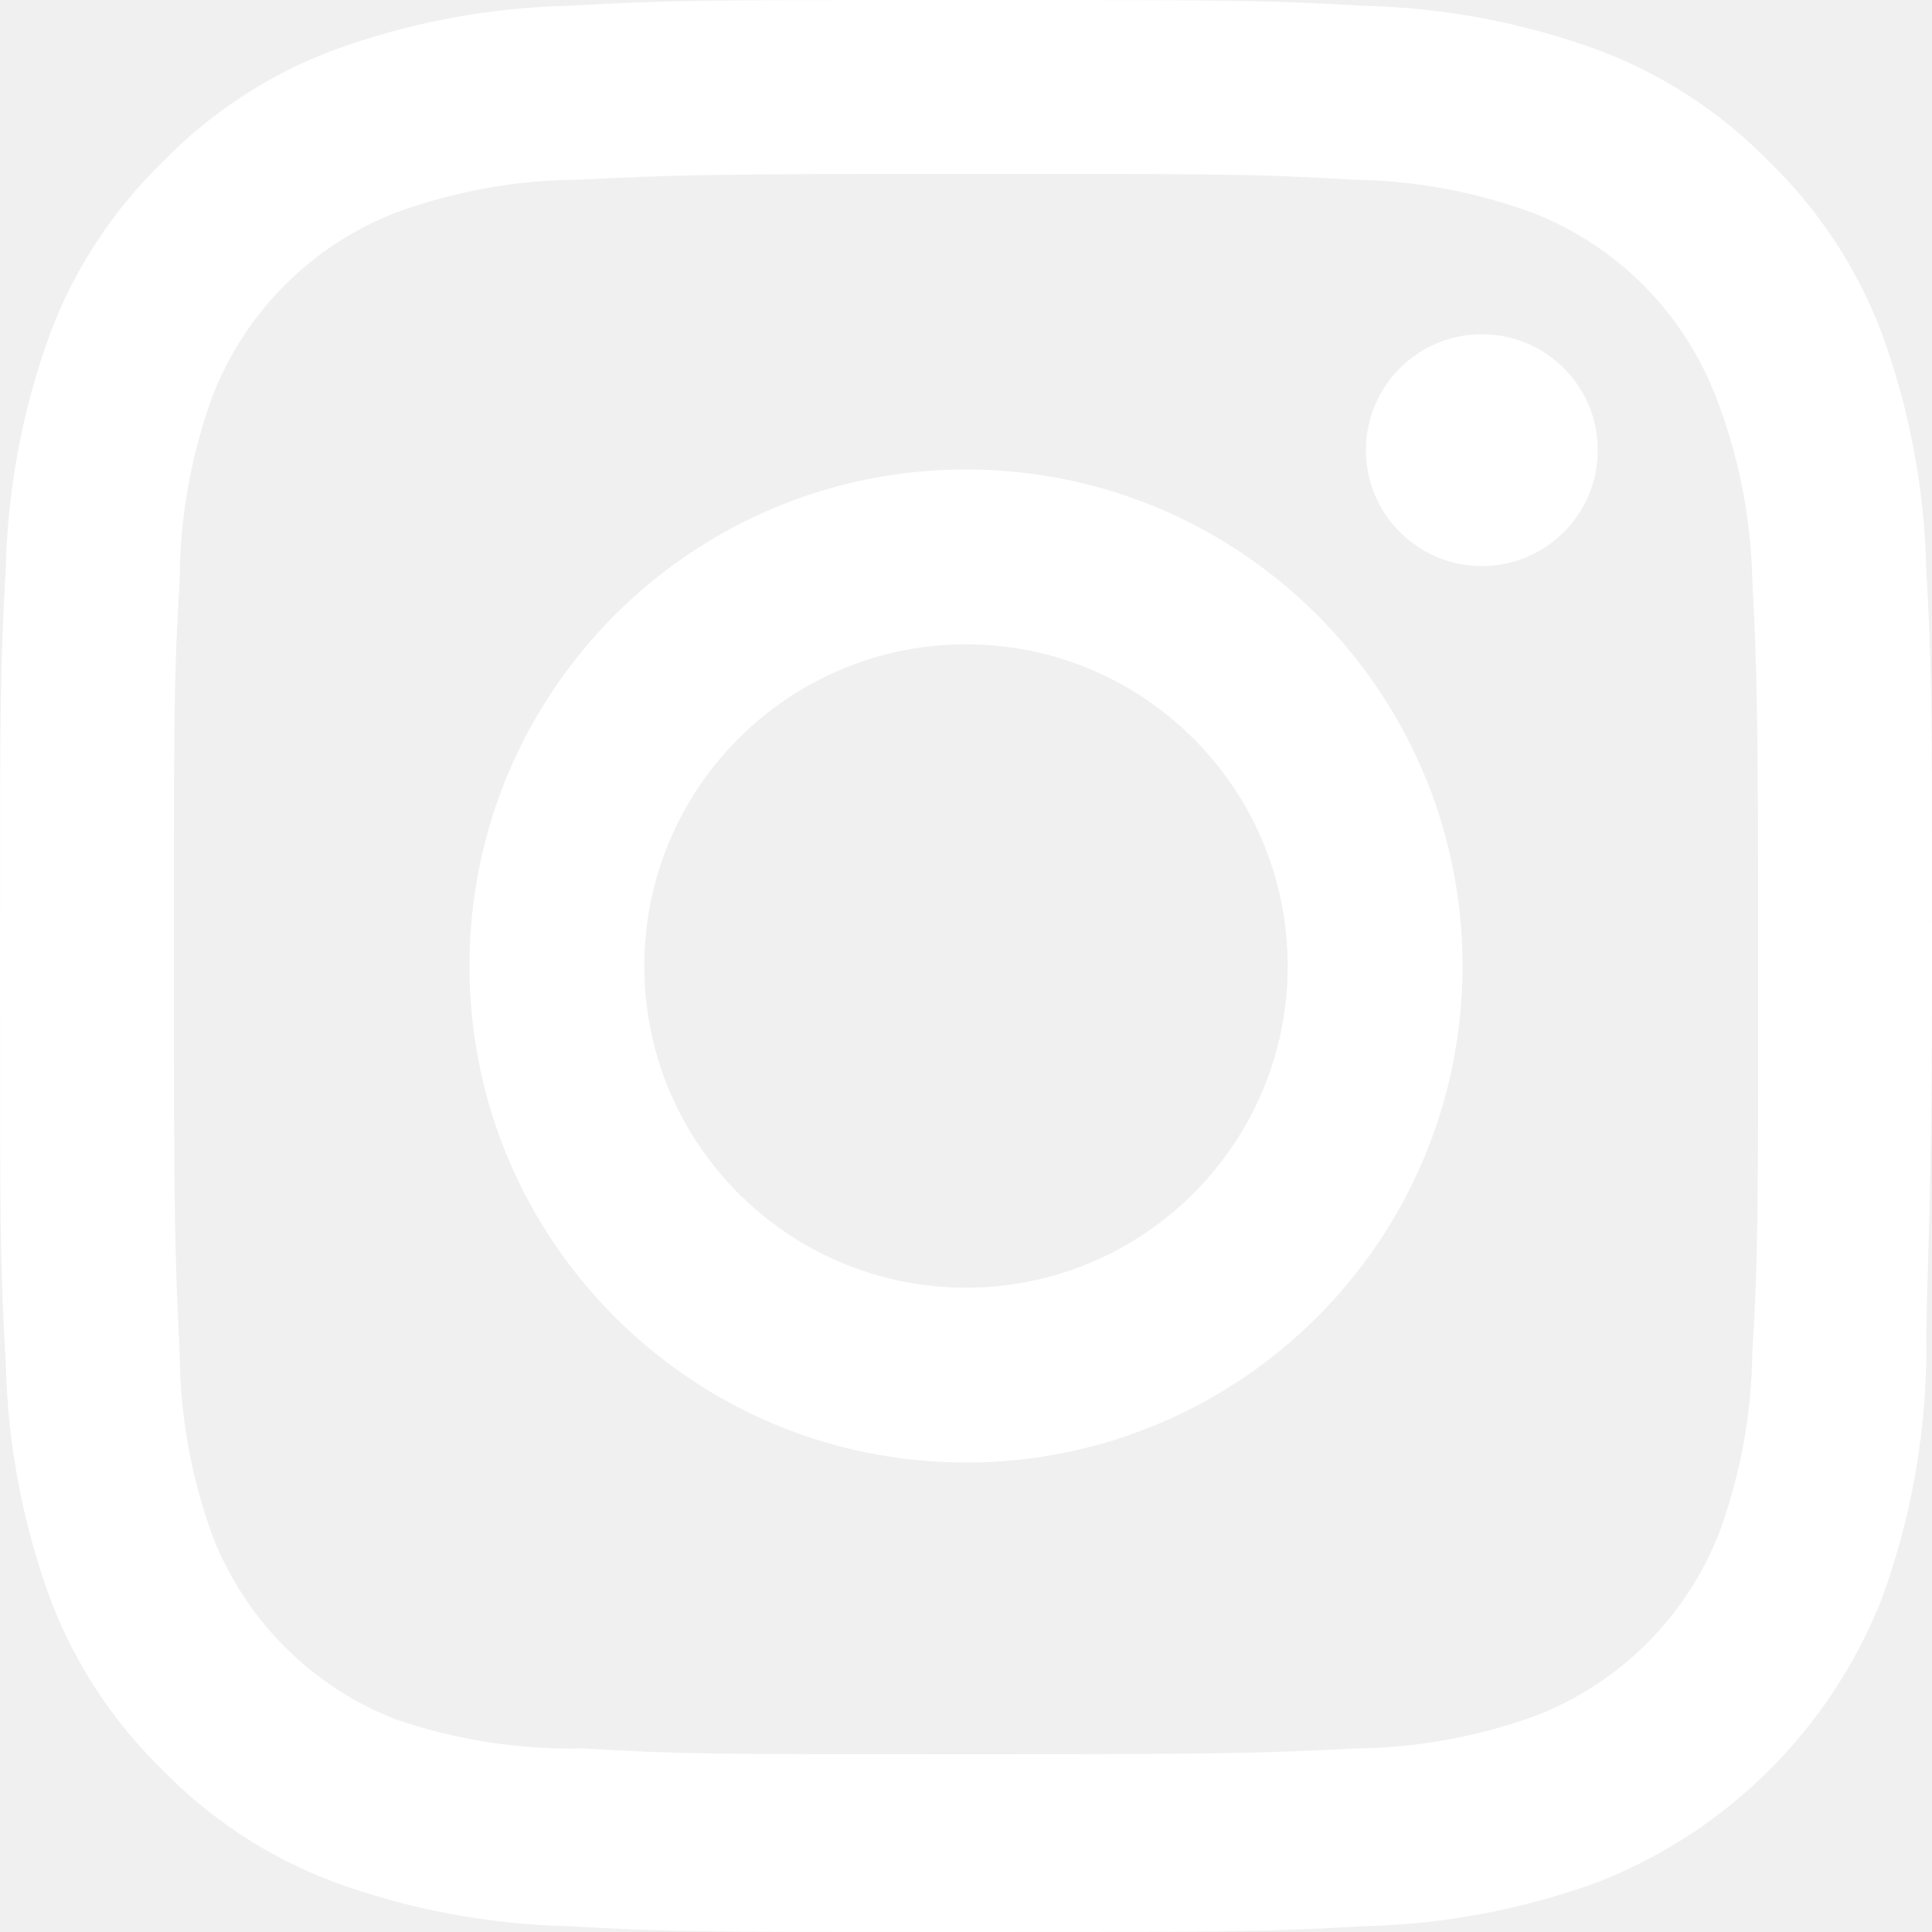
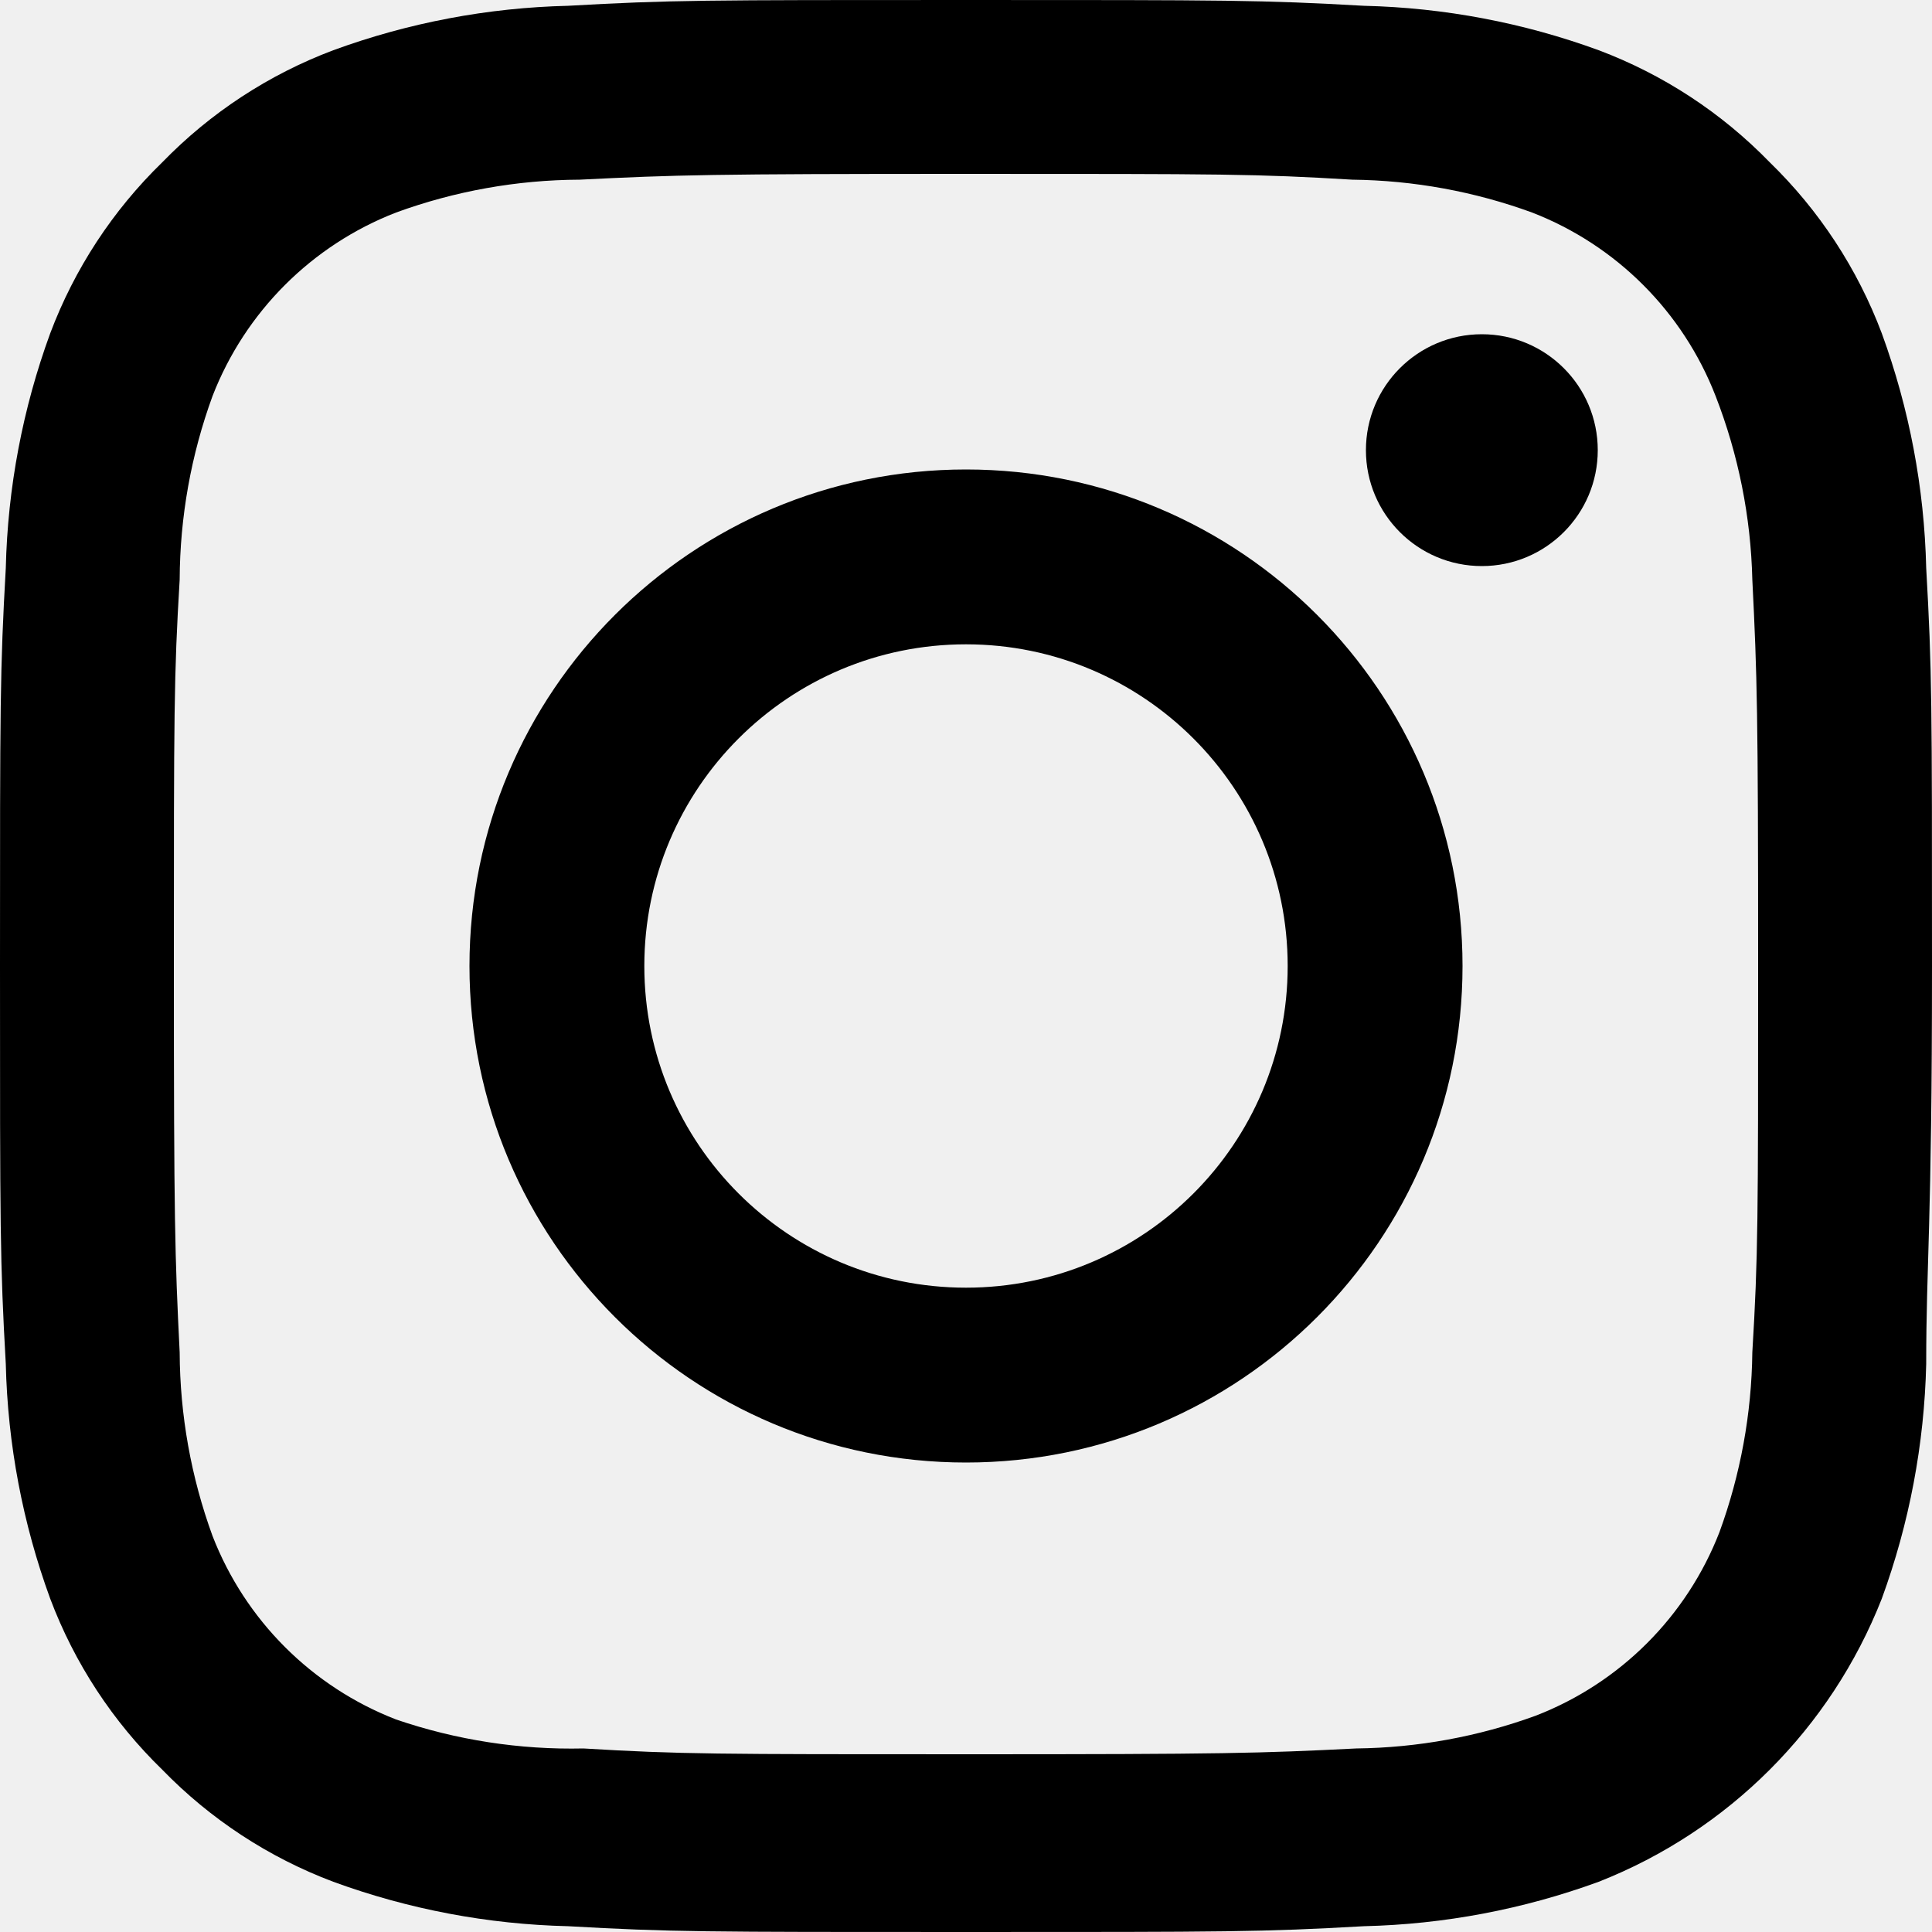
- <svg xmlns="http://www.w3.org/2000/svg" width="20" height="20" viewBox="0 0 20 20">
-   <defs>
-     <style>.a{fill:#fff;}</style>
-   </defs>
-   <path class="a" d="M10,1.8c2.67,0,3,0,4,.06a5.61,5.61,0,0,1,1.86.34,3.33,3.33,0,0,1,1.9,1.9A5.61,5.61,0,0,1,18.14,6c.05,1,.06,1.37.06,4s0,3-.06,4a5.61,5.61,0,0,1-.34,1.86,3.33,3.33,0,0,1-1.9,1.9,5.61,5.61,0,0,1-1.86.34c-1,.05-1.37.06-4,.06s-3,0-4-.06A5.61,5.61,0,0,1,4.1,17.8a3.33,3.33,0,0,1-1.9-1.9A5.61,5.61,0,0,1,1.86,14c-.05-1-.06-1.37-.06-4s0-3,.06-4A5.61,5.61,0,0,1,2.2,4.1,3.33,3.33,0,0,1,4.1,2.2,5.61,5.61,0,0,1,6,1.86c1-.05,1.37-.06,4-.06M10,0C7.28,0,6.94,0,5.88.06A7.59,7.59,0,0,0,3.45.52,4.85,4.85,0,0,0,1.68,1.68,4.85,4.85,0,0,0,.52,3.45,7.59,7.59,0,0,0,.06,5.88C0,6.94,0,7.28,0,10s0,3.06.06,4.12a7.59,7.59,0,0,0,.46,2.43,4.85,4.85,0,0,0,1.16,1.77,4.85,4.85,0,0,0,1.77,1.16,7.59,7.59,0,0,0,2.43.46C6.94,20,7.28,20,10,20s3.06,0,4.12-.06a7.59,7.59,0,0,0,2.43-.46,5.19,5.19,0,0,0,2.93-2.93,7.59,7.59,0,0,0,.46-2.43c0-1.06.06-1.4.06-4.12s0-3.06-.06-4.12a7.59,7.59,0,0,0-.46-2.43,4.85,4.85,0,0,0-1.16-1.77A4.85,4.85,0,0,0,16.55.52,7.59,7.59,0,0,0,14.12.06C13.06,0,12.72,0,10,0Zm0,4.86A5.14,5.14,0,1,0,15.14,10,5.14,5.14,0,0,0,10,4.86Zm0,8.47A3.33,3.33,0,1,1,13.33,10,3.33,3.33,0,0,1,10,13.33Zm5.34-9.87a1.2,1.2,0,1,0,1.2,1.2A1.2,1.2,0,0,0,15.34,3.46Z" />
+ <svg xmlns="http://www.w3.org/2000/svg" viewBox="0 0 20 20">
+   <path fill="currentColor" d="M10,1.8c2.67,0,3,0,4,.06a5.61,5.61,0,0,1,1.86.34,3.33,3.33,0,0,1,1.9,1.9A5.61,5.61,0,0,1,18.14,6c.05,1,.06,1.37.06,4s0,3-.06,4a5.61,5.61,0,0,1-.34,1.86,3.33,3.33,0,0,1-1.9,1.9,5.61,5.61,0,0,1-1.86.34c-1,.05-1.37.06-4,.06s-3,0-4-.06A5.61,5.61,0,0,1,4.1,17.8a3.33,3.33,0,0,1-1.9-1.9A5.61,5.61,0,0,1,1.86,14c-.05-1-.06-1.37-.06-4s0-3,.06-4A5.61,5.61,0,0,1,2.2,4.1,3.33,3.33,0,0,1,4.1,2.2,5.61,5.61,0,0,1,6,1.86c1-.05,1.37-.06,4-.06M10,0C7.28,0,6.94,0,5.88.06A7.59,7.59,0,0,0,3.45.52,4.85,4.85,0,0,0,1.68,1.68,4.85,4.85,0,0,0,.52,3.45,7.59,7.59,0,0,0,.06,5.88C0,6.94,0,7.28,0,10s0,3.06.06,4.12a7.59,7.59,0,0,0,.46,2.43,4.85,4.85,0,0,0,1.16,1.77,4.85,4.85,0,0,0,1.77,1.16,7.59,7.59,0,0,0,2.43.46C6.94,20,7.28,20,10,20s3.06,0,4.12-.06a7.59,7.59,0,0,0,2.43-.46,5.19,5.19,0,0,0,2.93-2.93,7.59,7.59,0,0,0,.46-2.43c0-1.06.06-1.4.06-4.12s0-3.06-.06-4.12a7.59,7.59,0,0,0-.46-2.43,4.85,4.85,0,0,0-1.16-1.77A4.85,4.85,0,0,0,16.55.52,7.59,7.59,0,0,0,14.12.06C13.06,0,12.72,0,10,0Zm0,4.86A5.14,5.14,0,1,0,15.14,10,5.14,5.14,0,0,0,10,4.86Zm0,8.47A3.33,3.33,0,1,1,13.33,10,3.33,3.33,0,0,1,10,13.33Zm5.34-9.87a1.2,1.2,0,1,0,1.2,1.2A1.2,1.2,0,0,0,15.34,3.46Z" />
</svg>
